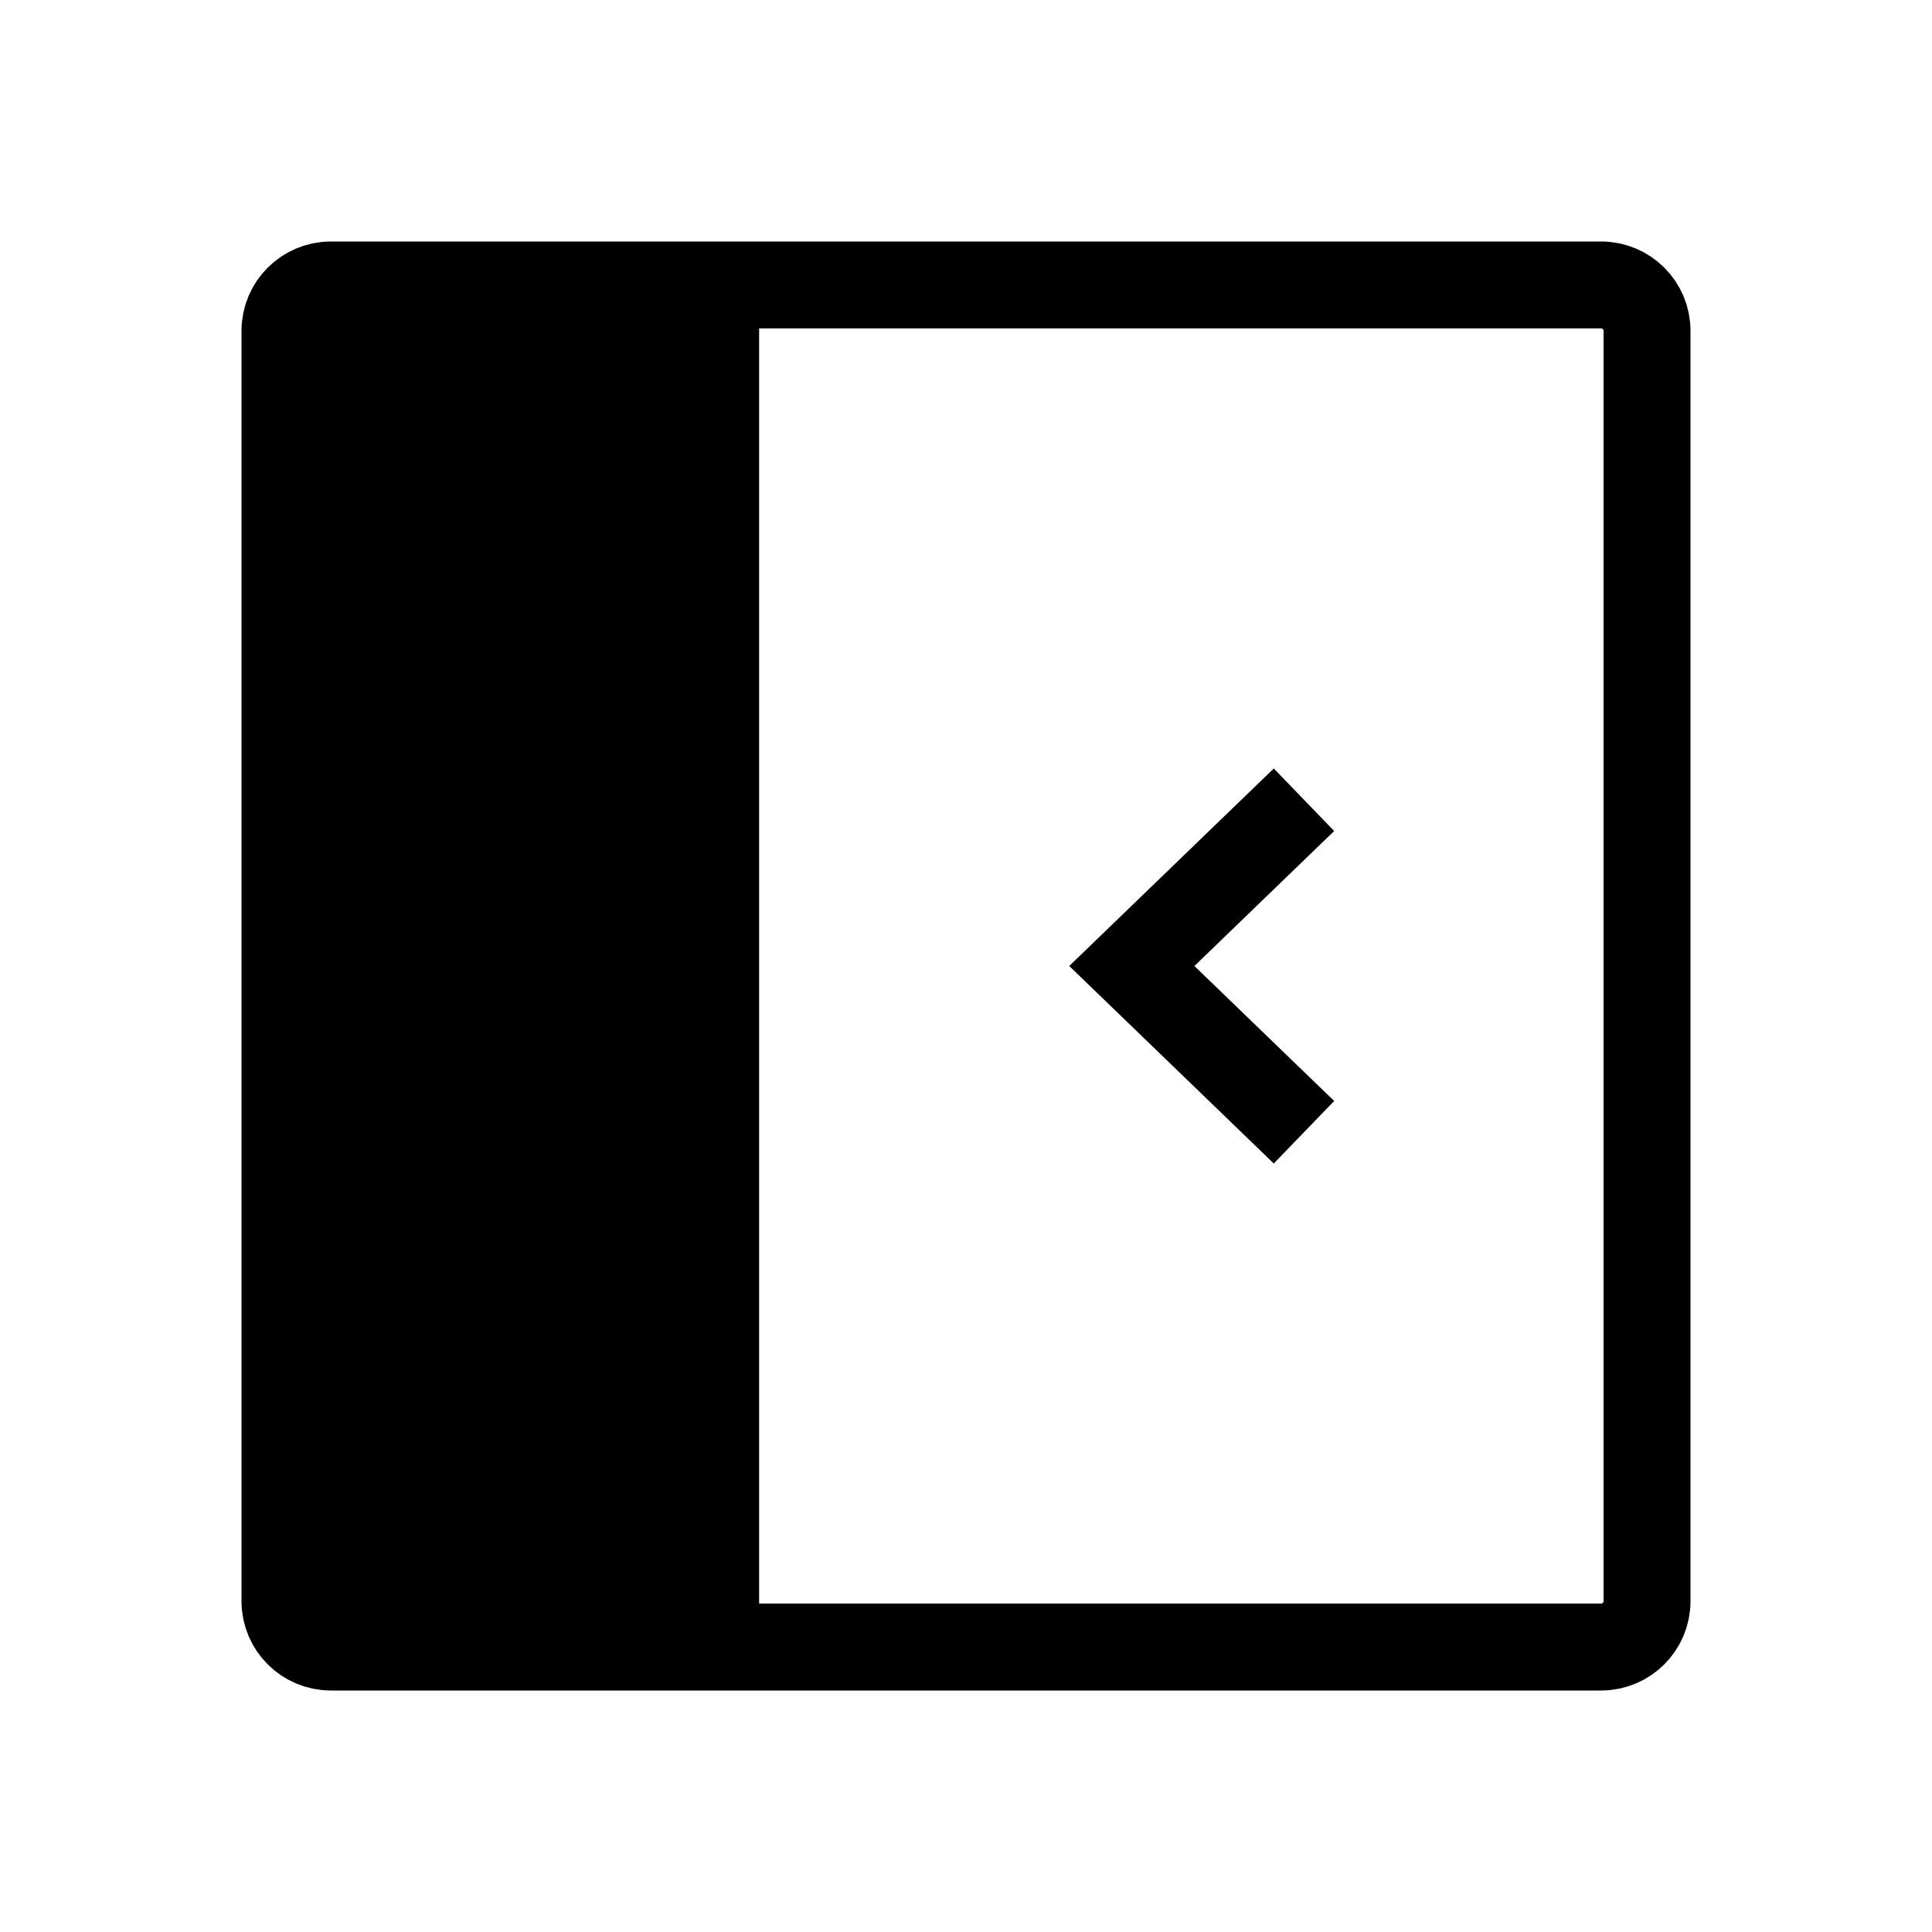
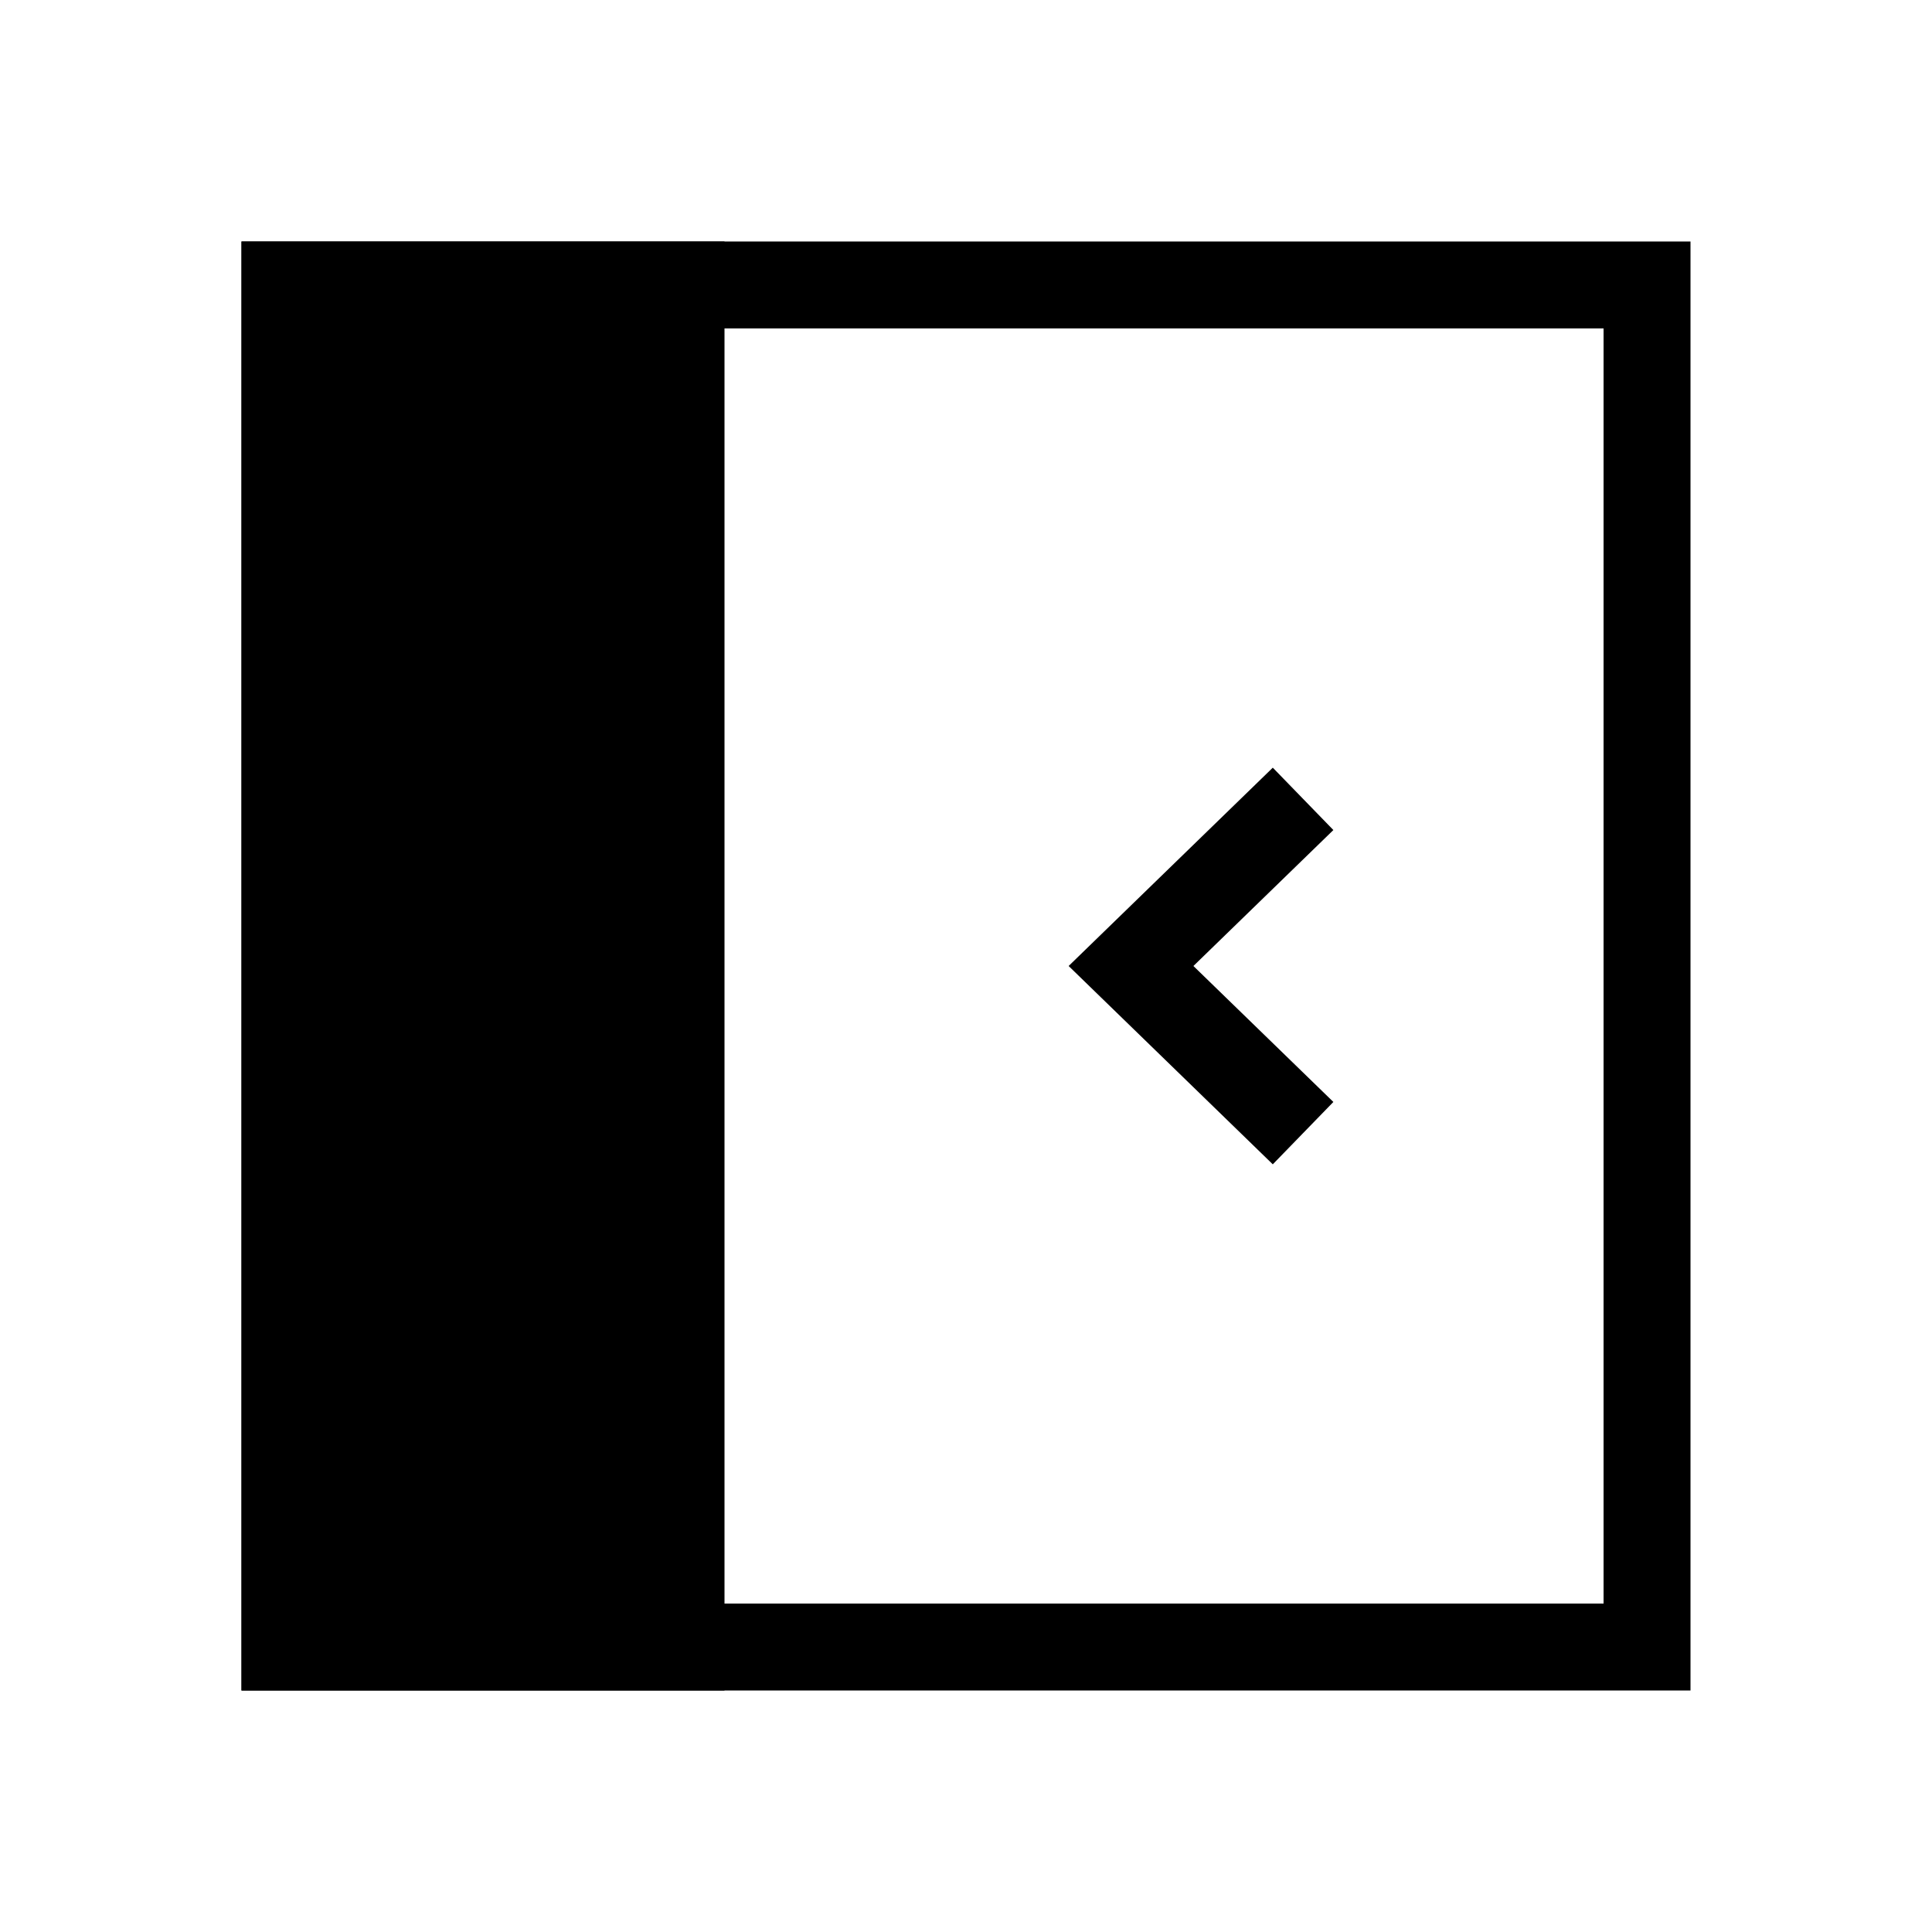
<svg xmlns="http://www.w3.org/2000/svg" width="24" height="24" viewBox="0 0 24 24" fill="none">
-   <path d="M4.08 4.08H9.43V19.92H4.08V4.08Z" fill="black" />
-   <rect x="3.54" y="3.54" width="16.92" height="16.92" rx="0.57" stroke="black" stroke-width="1.08" />
-   <path d="M15.81 10.31L14.06 12L15.81 13.69" stroke="black" stroke-width="1.08" stroke-linecap="square" />
+   <path d="M3 3H9V21H3V3Z" fill="black" />
+   <rect x="3.54" y="3.54" width="16.92" height="16.92" stroke="black" stroke-width="1.08" />
+   <path d="M15.8 10.3L14.05 12L15.8 13.7" stroke="black" stroke-width="1.08" stroke-linecap="square" />
</svg>
